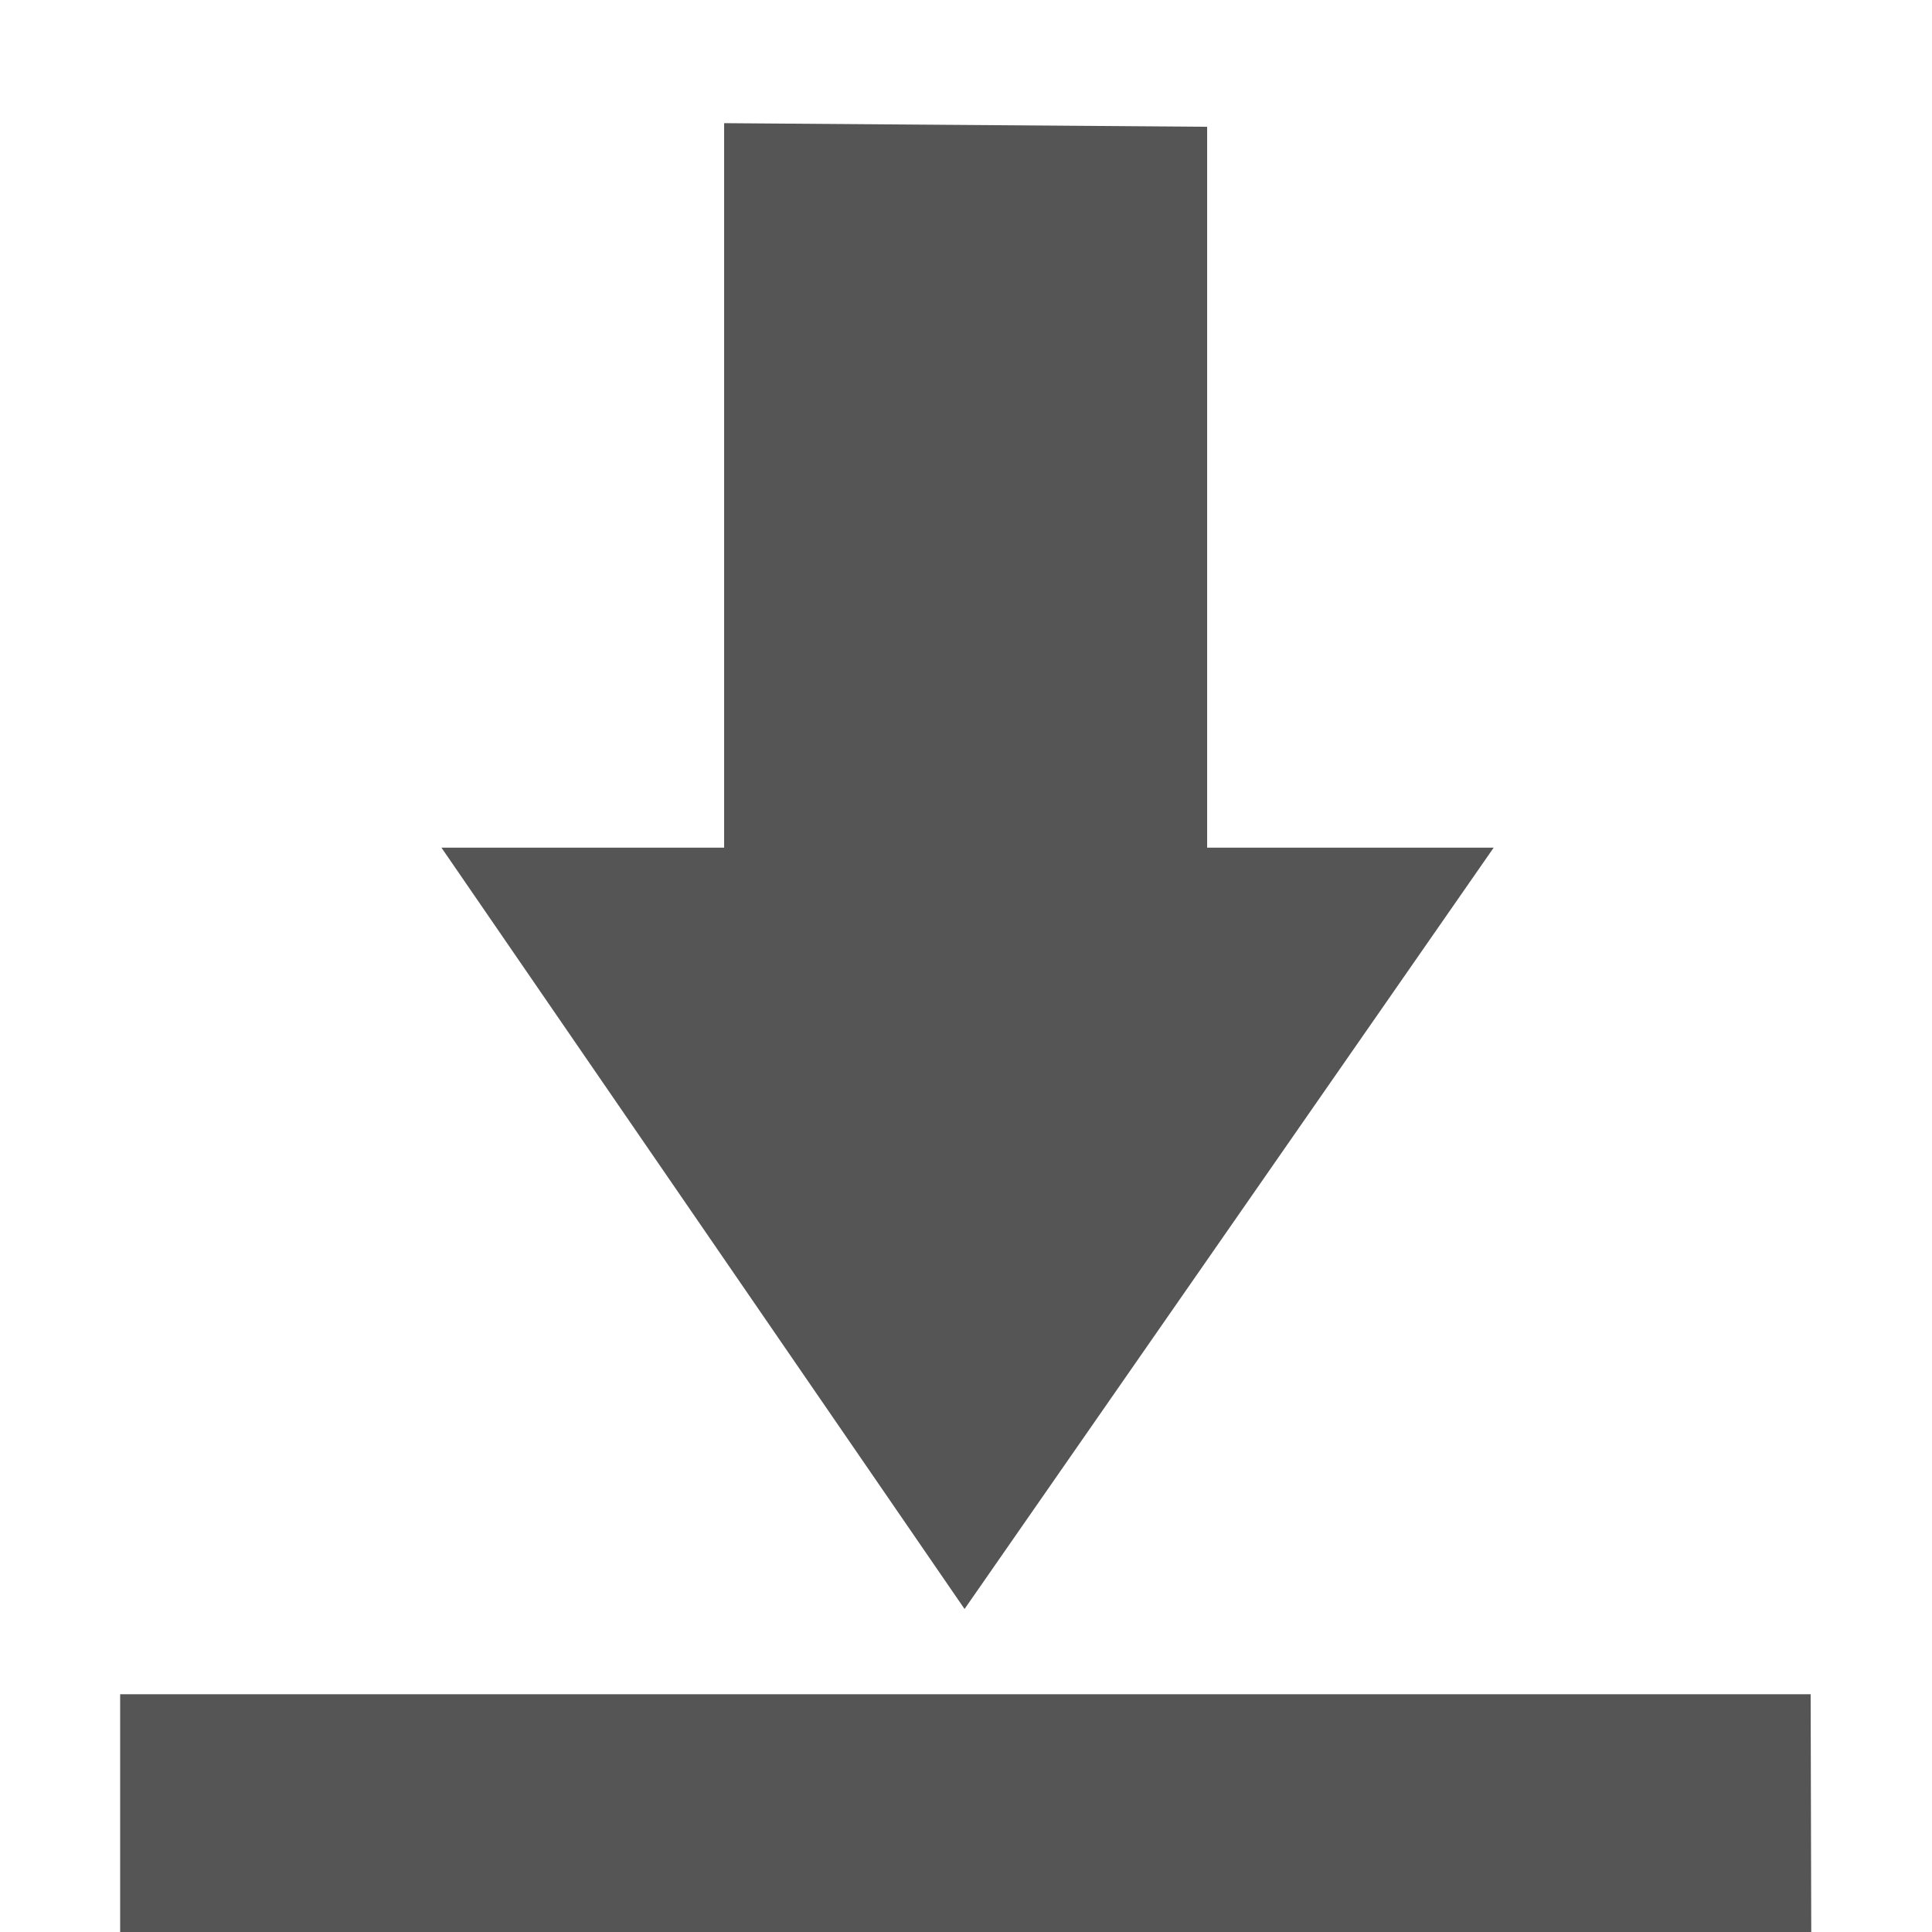
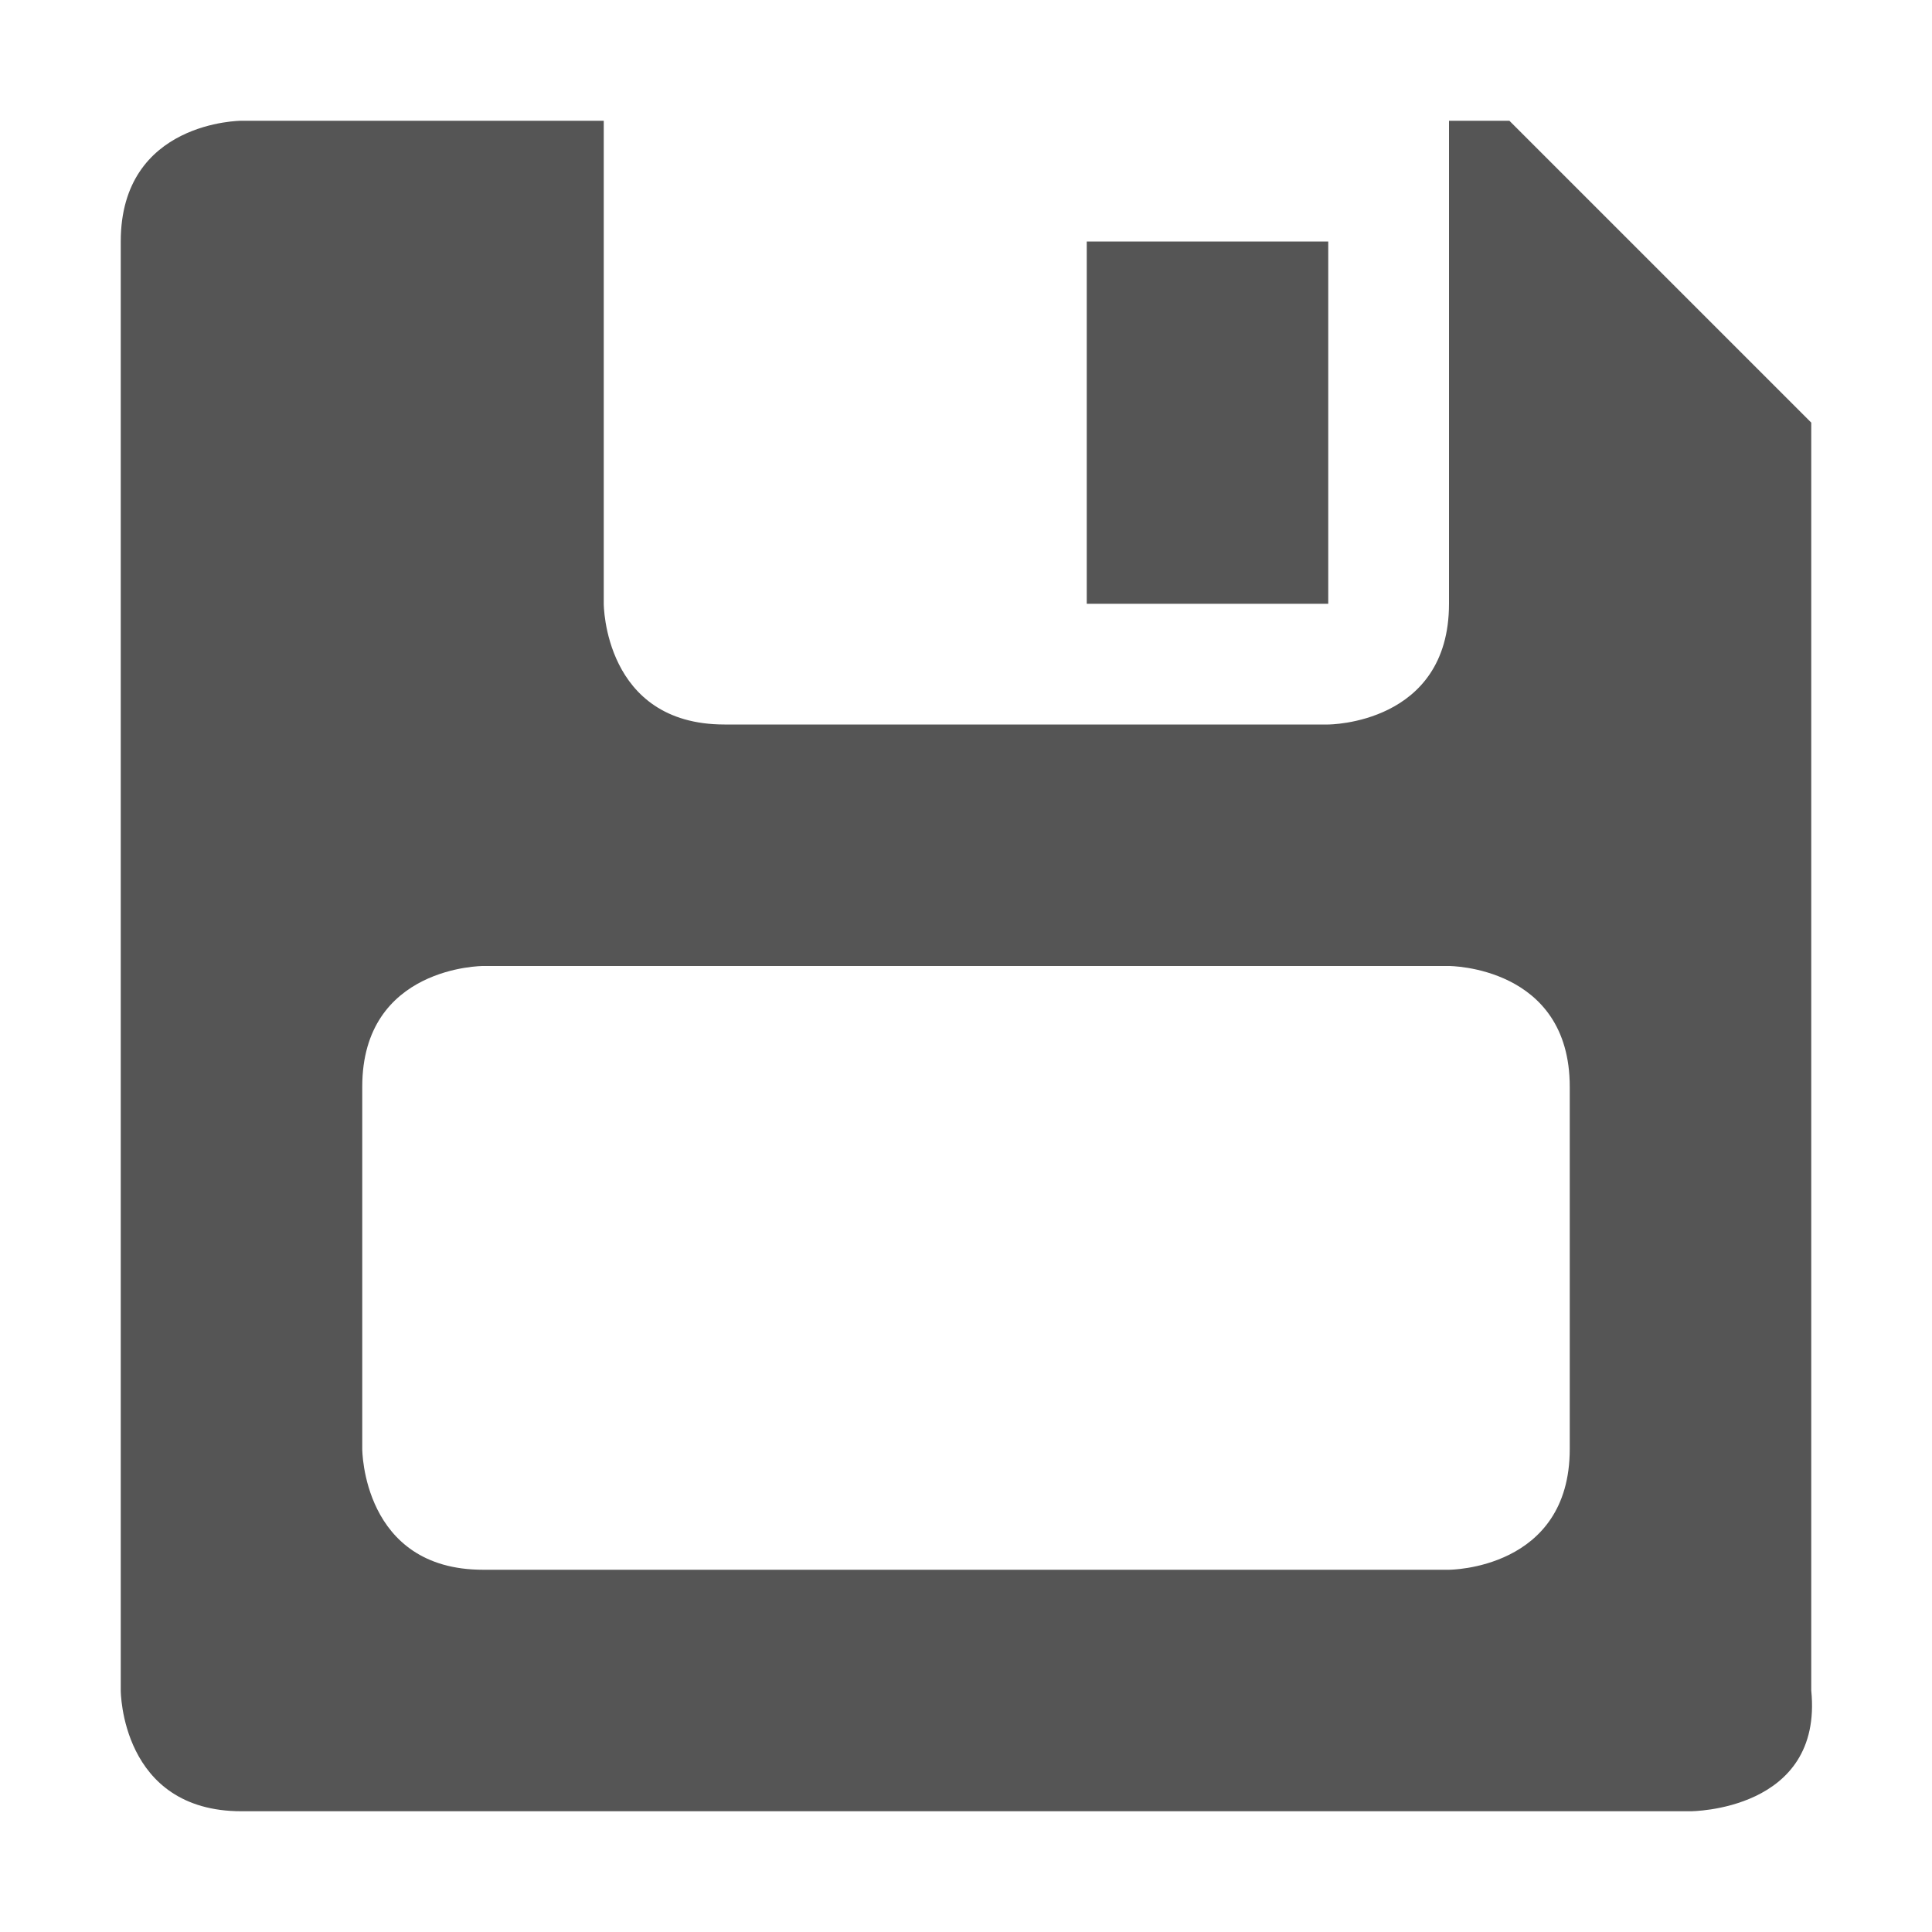
- <svg xmlns="http://www.w3.org/2000/svg" width="16" height="16" enable-background="new">
-   <defs>
-     <filter id="a" color-interpolation-filters="sRGB">
-       <feBlend mode="darken" in2="BackgroundImage" />
-     </filter>
-   </defs>
-   <g fill="#555">
-     <path d="M7.988 13.325L3.656 7.02h2.341v-6l4 0.03v5.97h2.373zM0.995 14.031V16H15l-0.005-1.969z" />
-   </g>
+ <svg xmlns="http://www.w3.org/2000/svg" width="16" height="16">
+   <path style="line-height:normal;-inkscape-font-specification:Sans;text-indent:0;text-align:start;text-transform:none;marker:none" d="M2 1S1 1 1 2v12s0 1 1 1h12s1.1 0 1-1V3.5L12.5 1H12v4c0 1-1 1-1 1H6C5 6 5 5 5 5V1zm7 1v3h2V2zM4 8h8s1 0 1 1v3c0 1-1 1-1 1H4c-1 0-1-1-1-1V9c0-1 1-1 1-1z" fill="#555" />
</svg>
